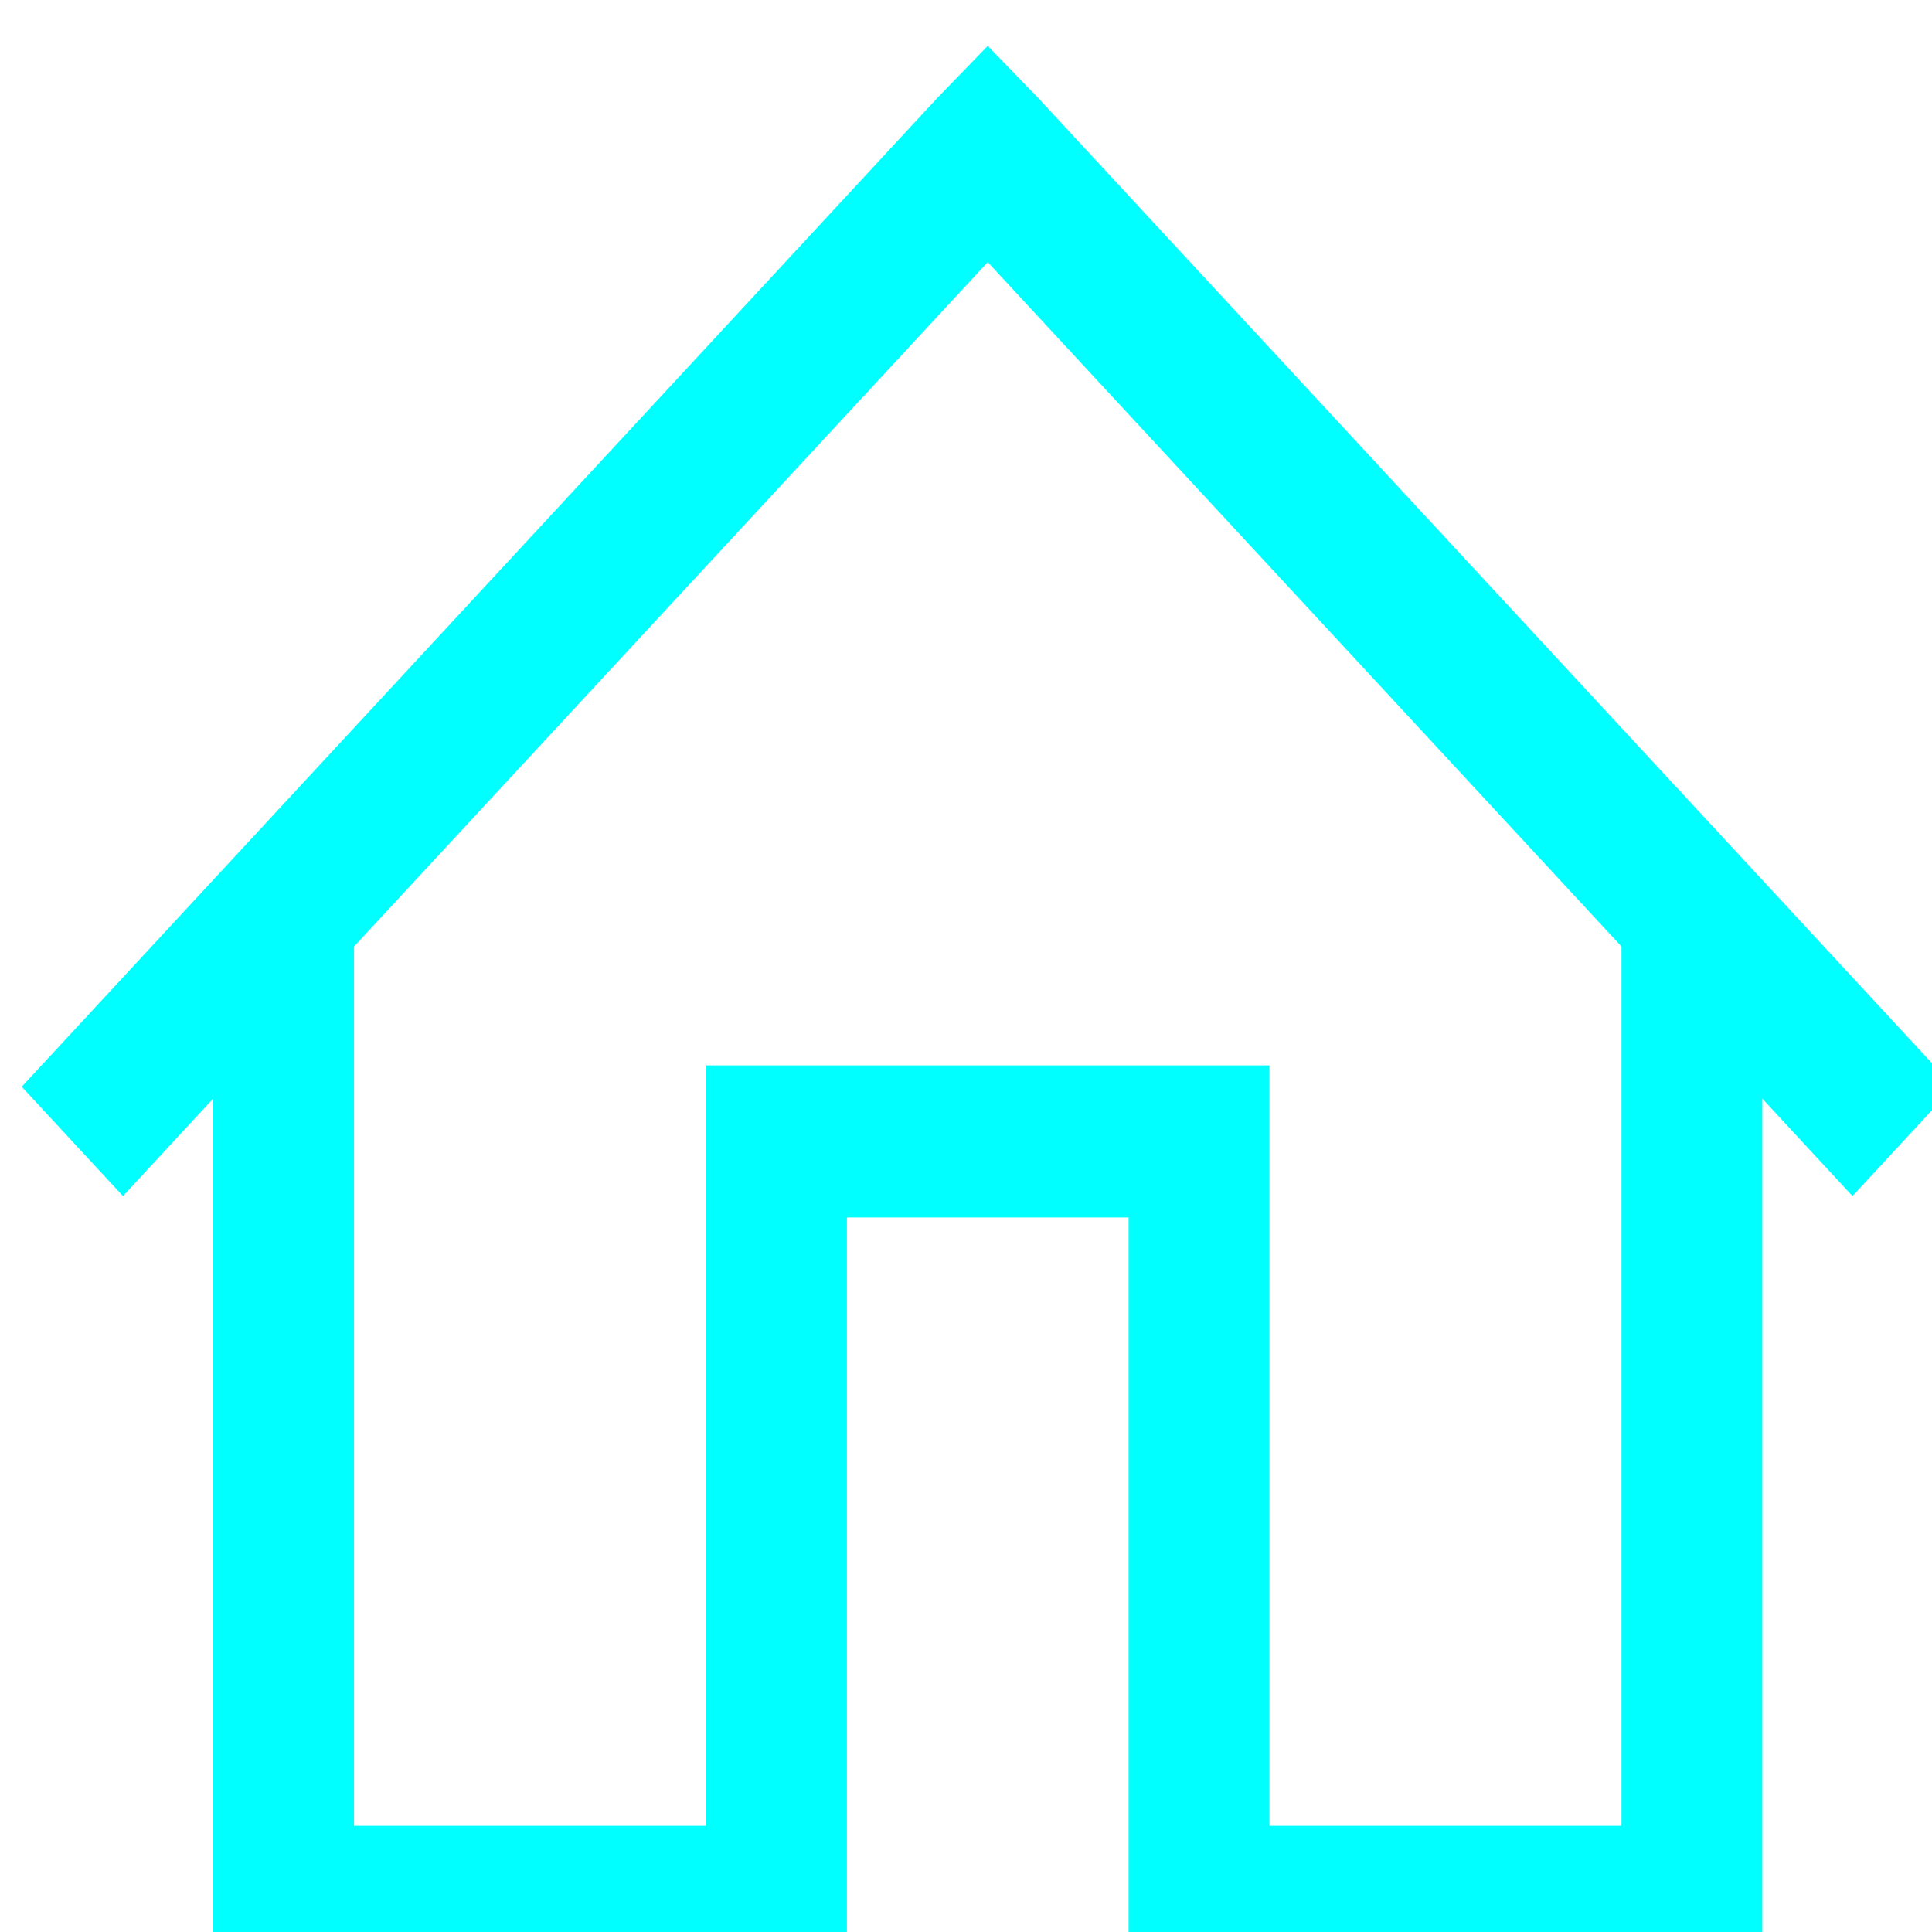
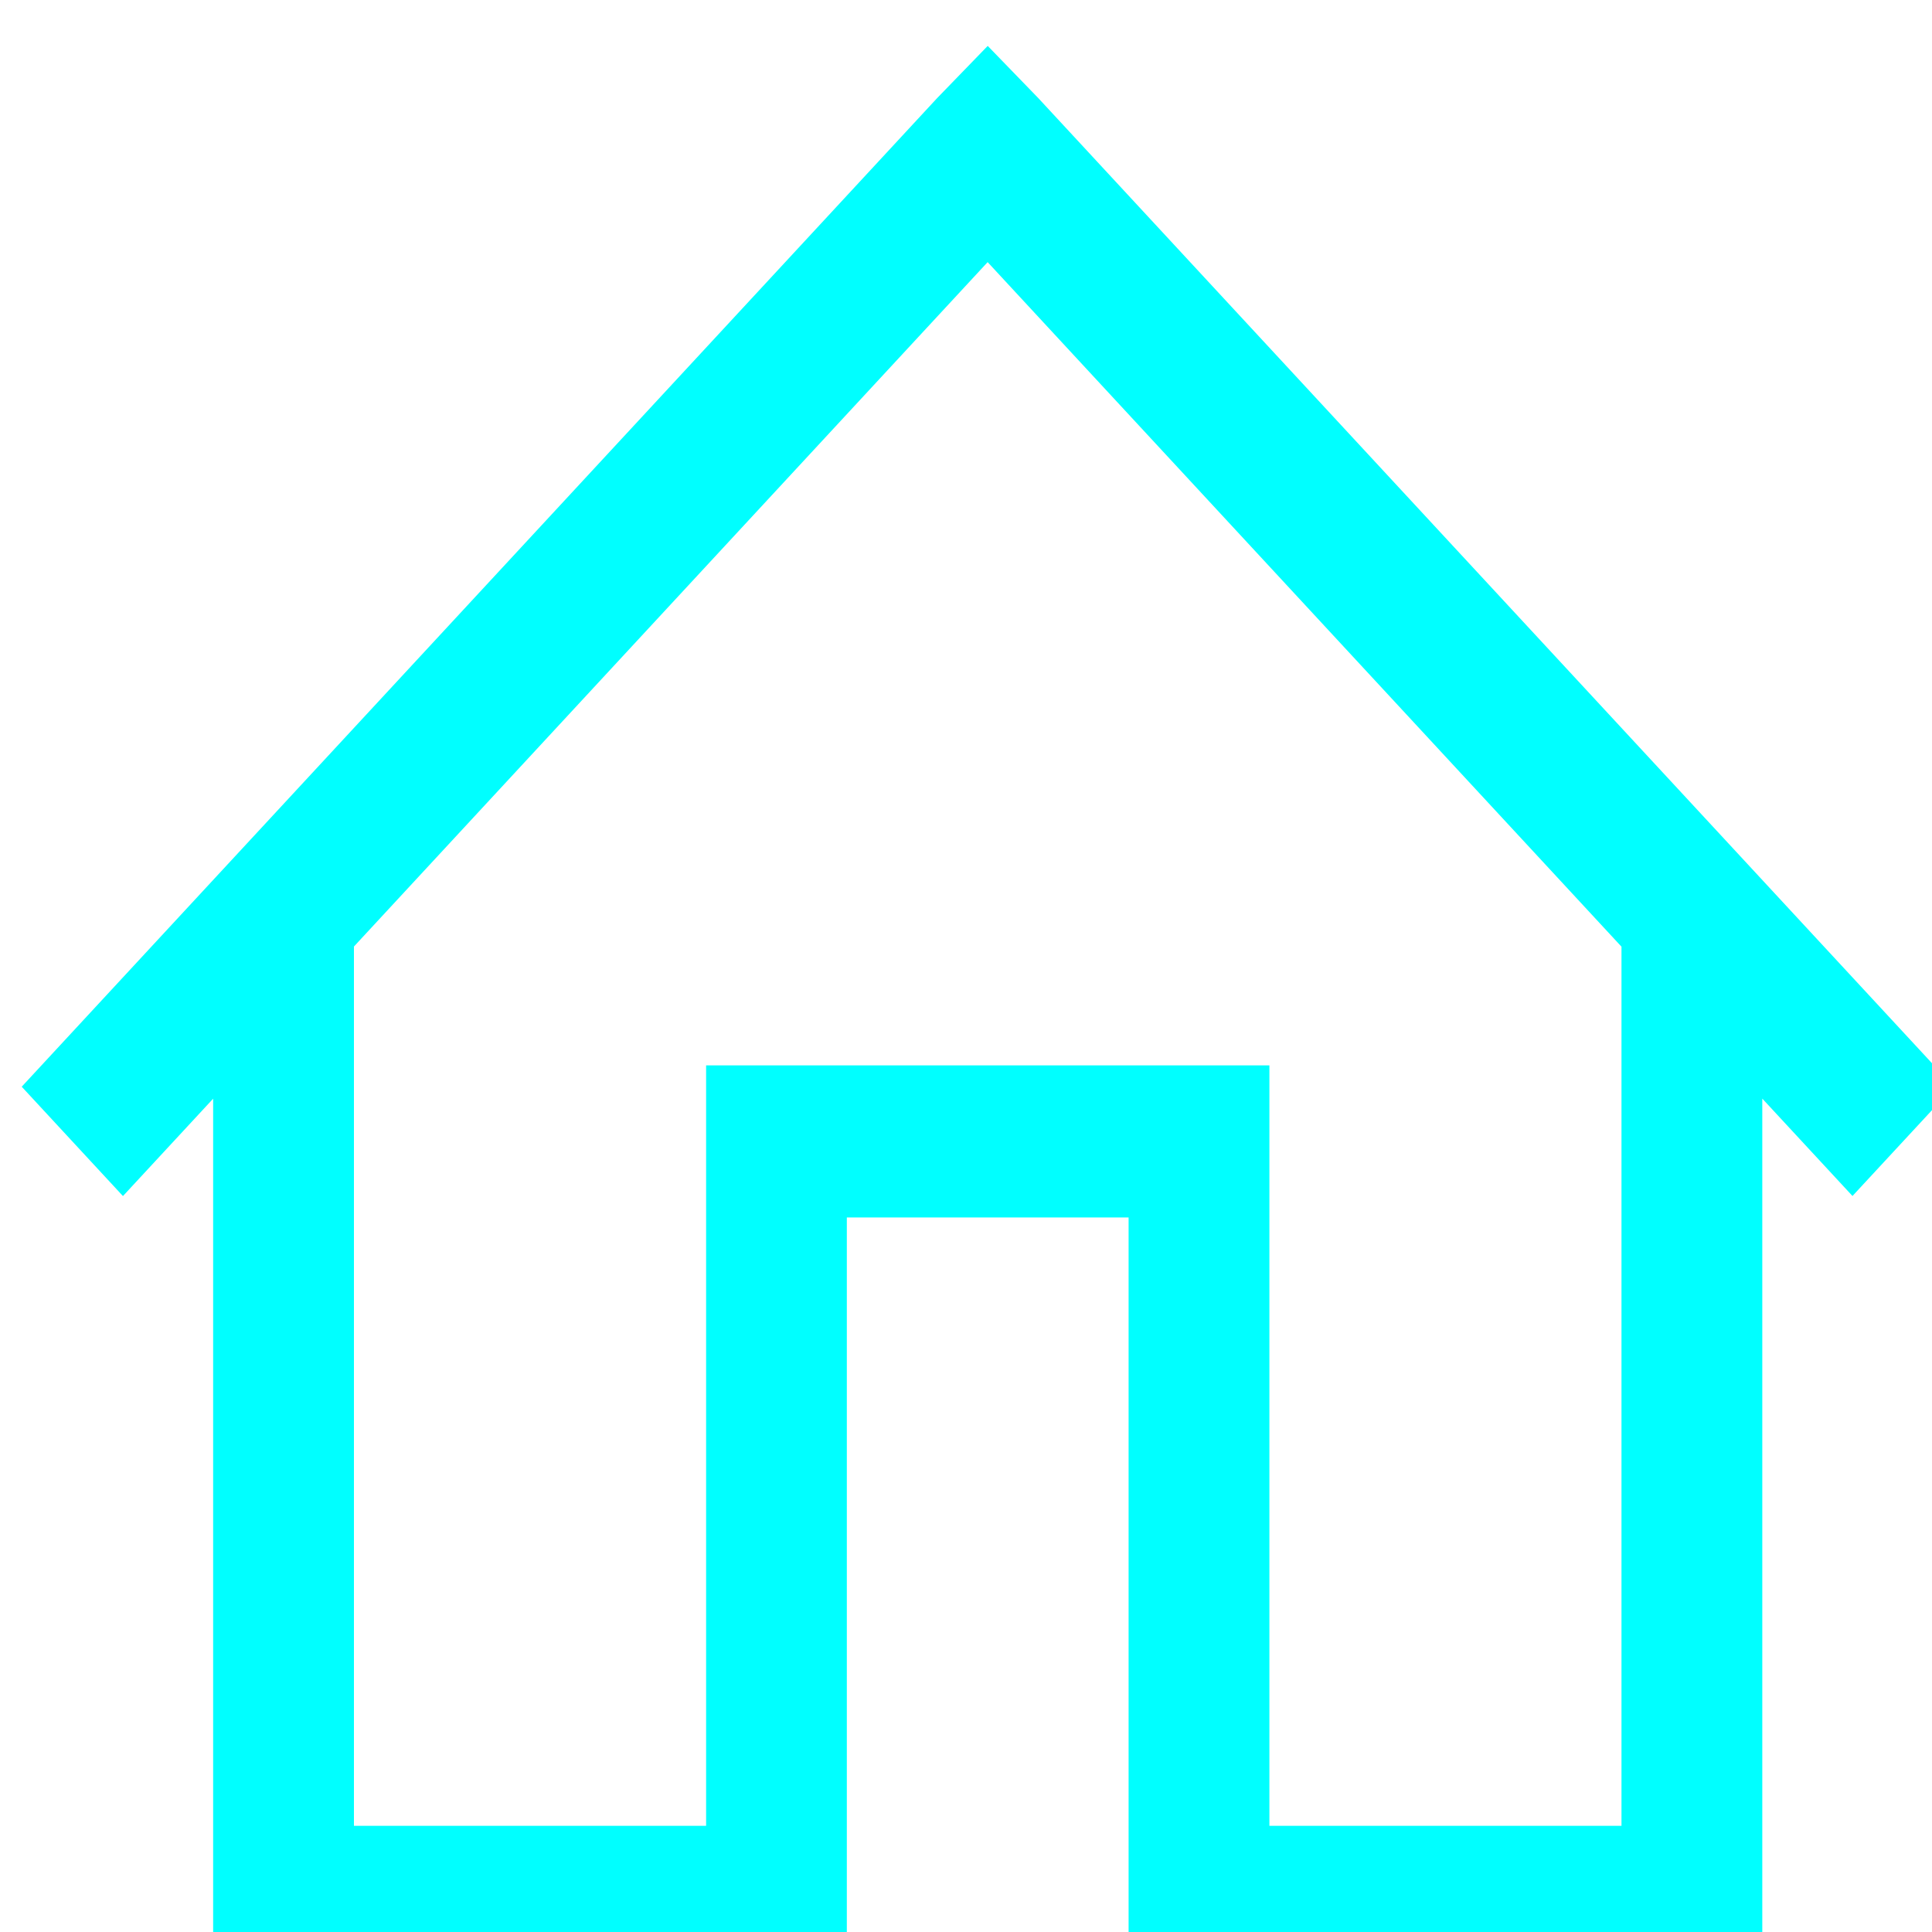
- <svg width="100%" height="100%">
-   <defs />
-   <g stroke="none" stroke-width="1" fill="none" fill-rule="evenodd">
-     <path fill="#00FFFF" d="M12.126,1.27 L0.281,14.062 L1.591,15.477 L2.758,14.216 L2.758,24.61 L2.758,25.594 L3.67,25.594 L10.048,25.594 L10.959,25.594 L10.959,24.61 L10.959,15.754 L14.604,15.754 L14.604,24.61 L14.604,25.594 L15.515,25.594 L21.893,25.594 L22.804,25.594 L22.804,24.61 L22.804,14.216 L23.971,15.477 L25.281,14.062 L13.436,1.27 L12.781,0.594 L12.126,1.27 Z M20.982,12.248 L20.982,23.626 L16.426,23.626 L16.426,14.77 L16.426,13.786 L15.515,13.786 L10.048,13.786 L9.137,13.786 L9.137,14.77 L9.137,23.626 L4.581,23.626 L4.581,12.248 L12.781,3.392 L20.982,12.248 Z" id="Shape" />
-   </g>
+ <svg>
+   <path fill="#0FF" d="M12.126 1.27L.281 14.062l1.31 1.415 1.167-1.26v11.377h8.2v-9.84h3.646v9.84h8.2V14.216l1.167 1.26 1.31-1.414L13.436 1.27l-.655-.676-.655.676zm8.856 10.978v11.378h-4.556v-9.84H9.137v9.84H4.58V12.248l8.2-8.856 8.2 8.856z" fill-rule="evenodd" />
</svg>
